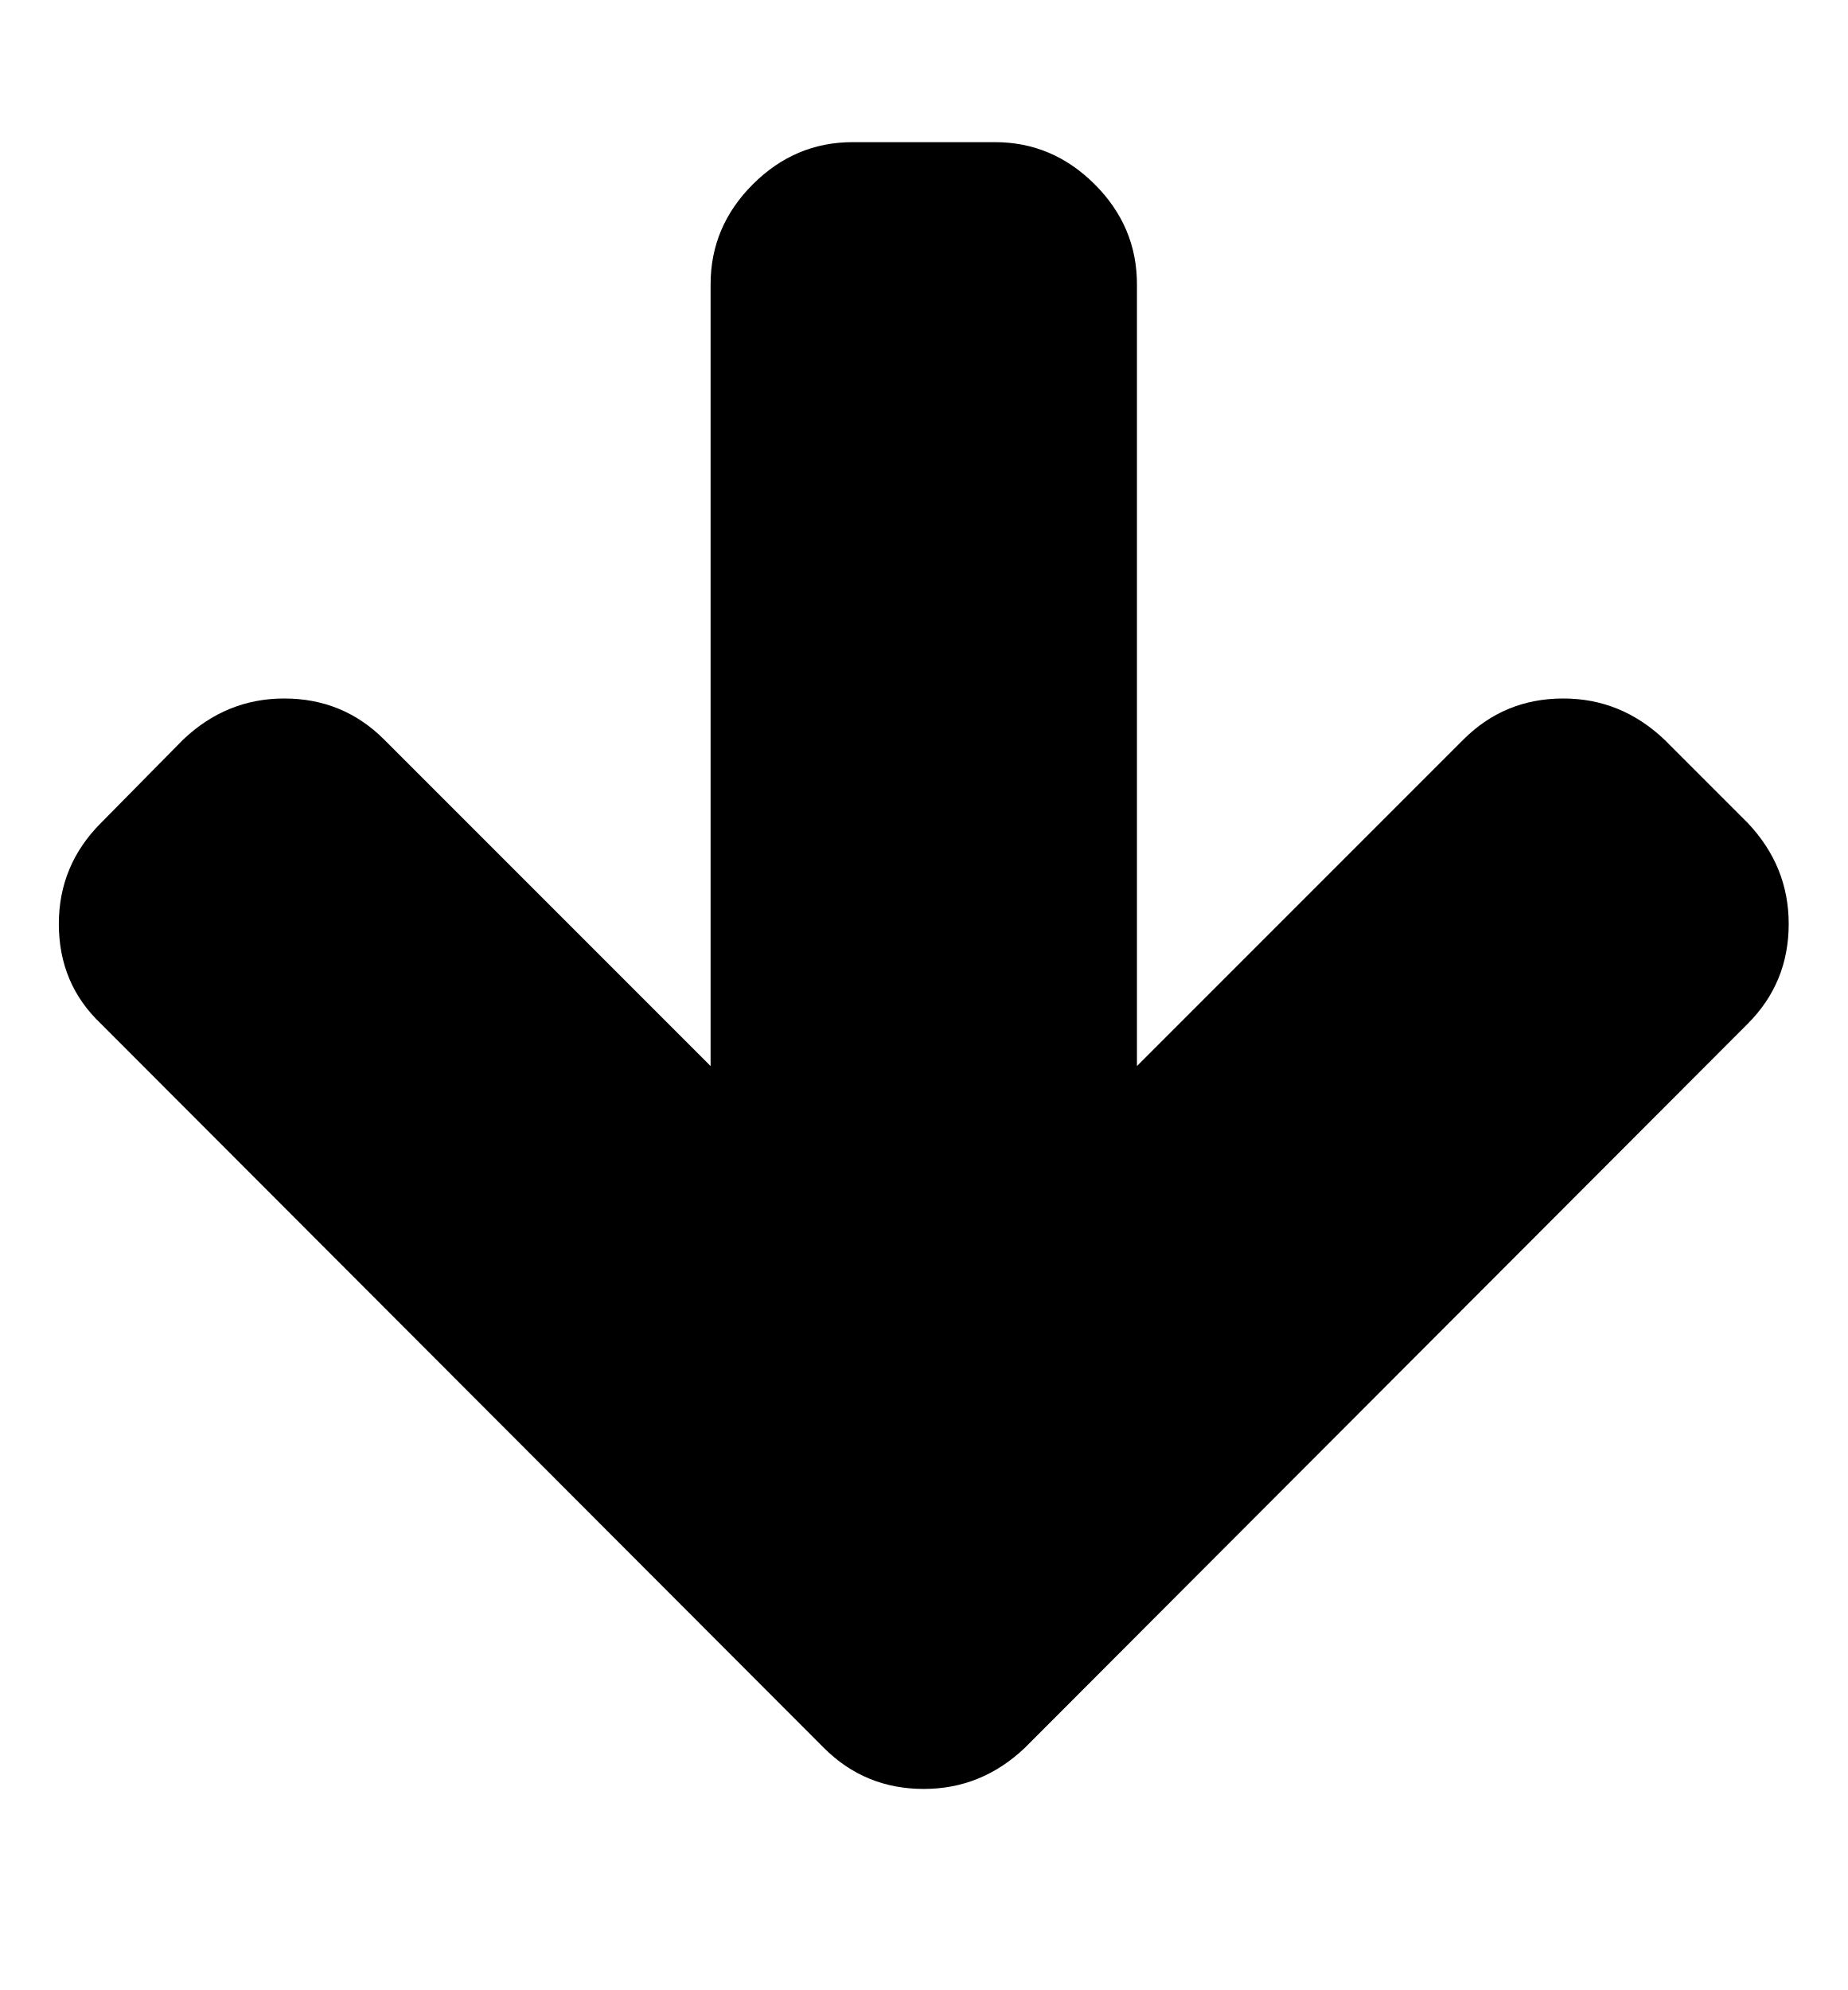
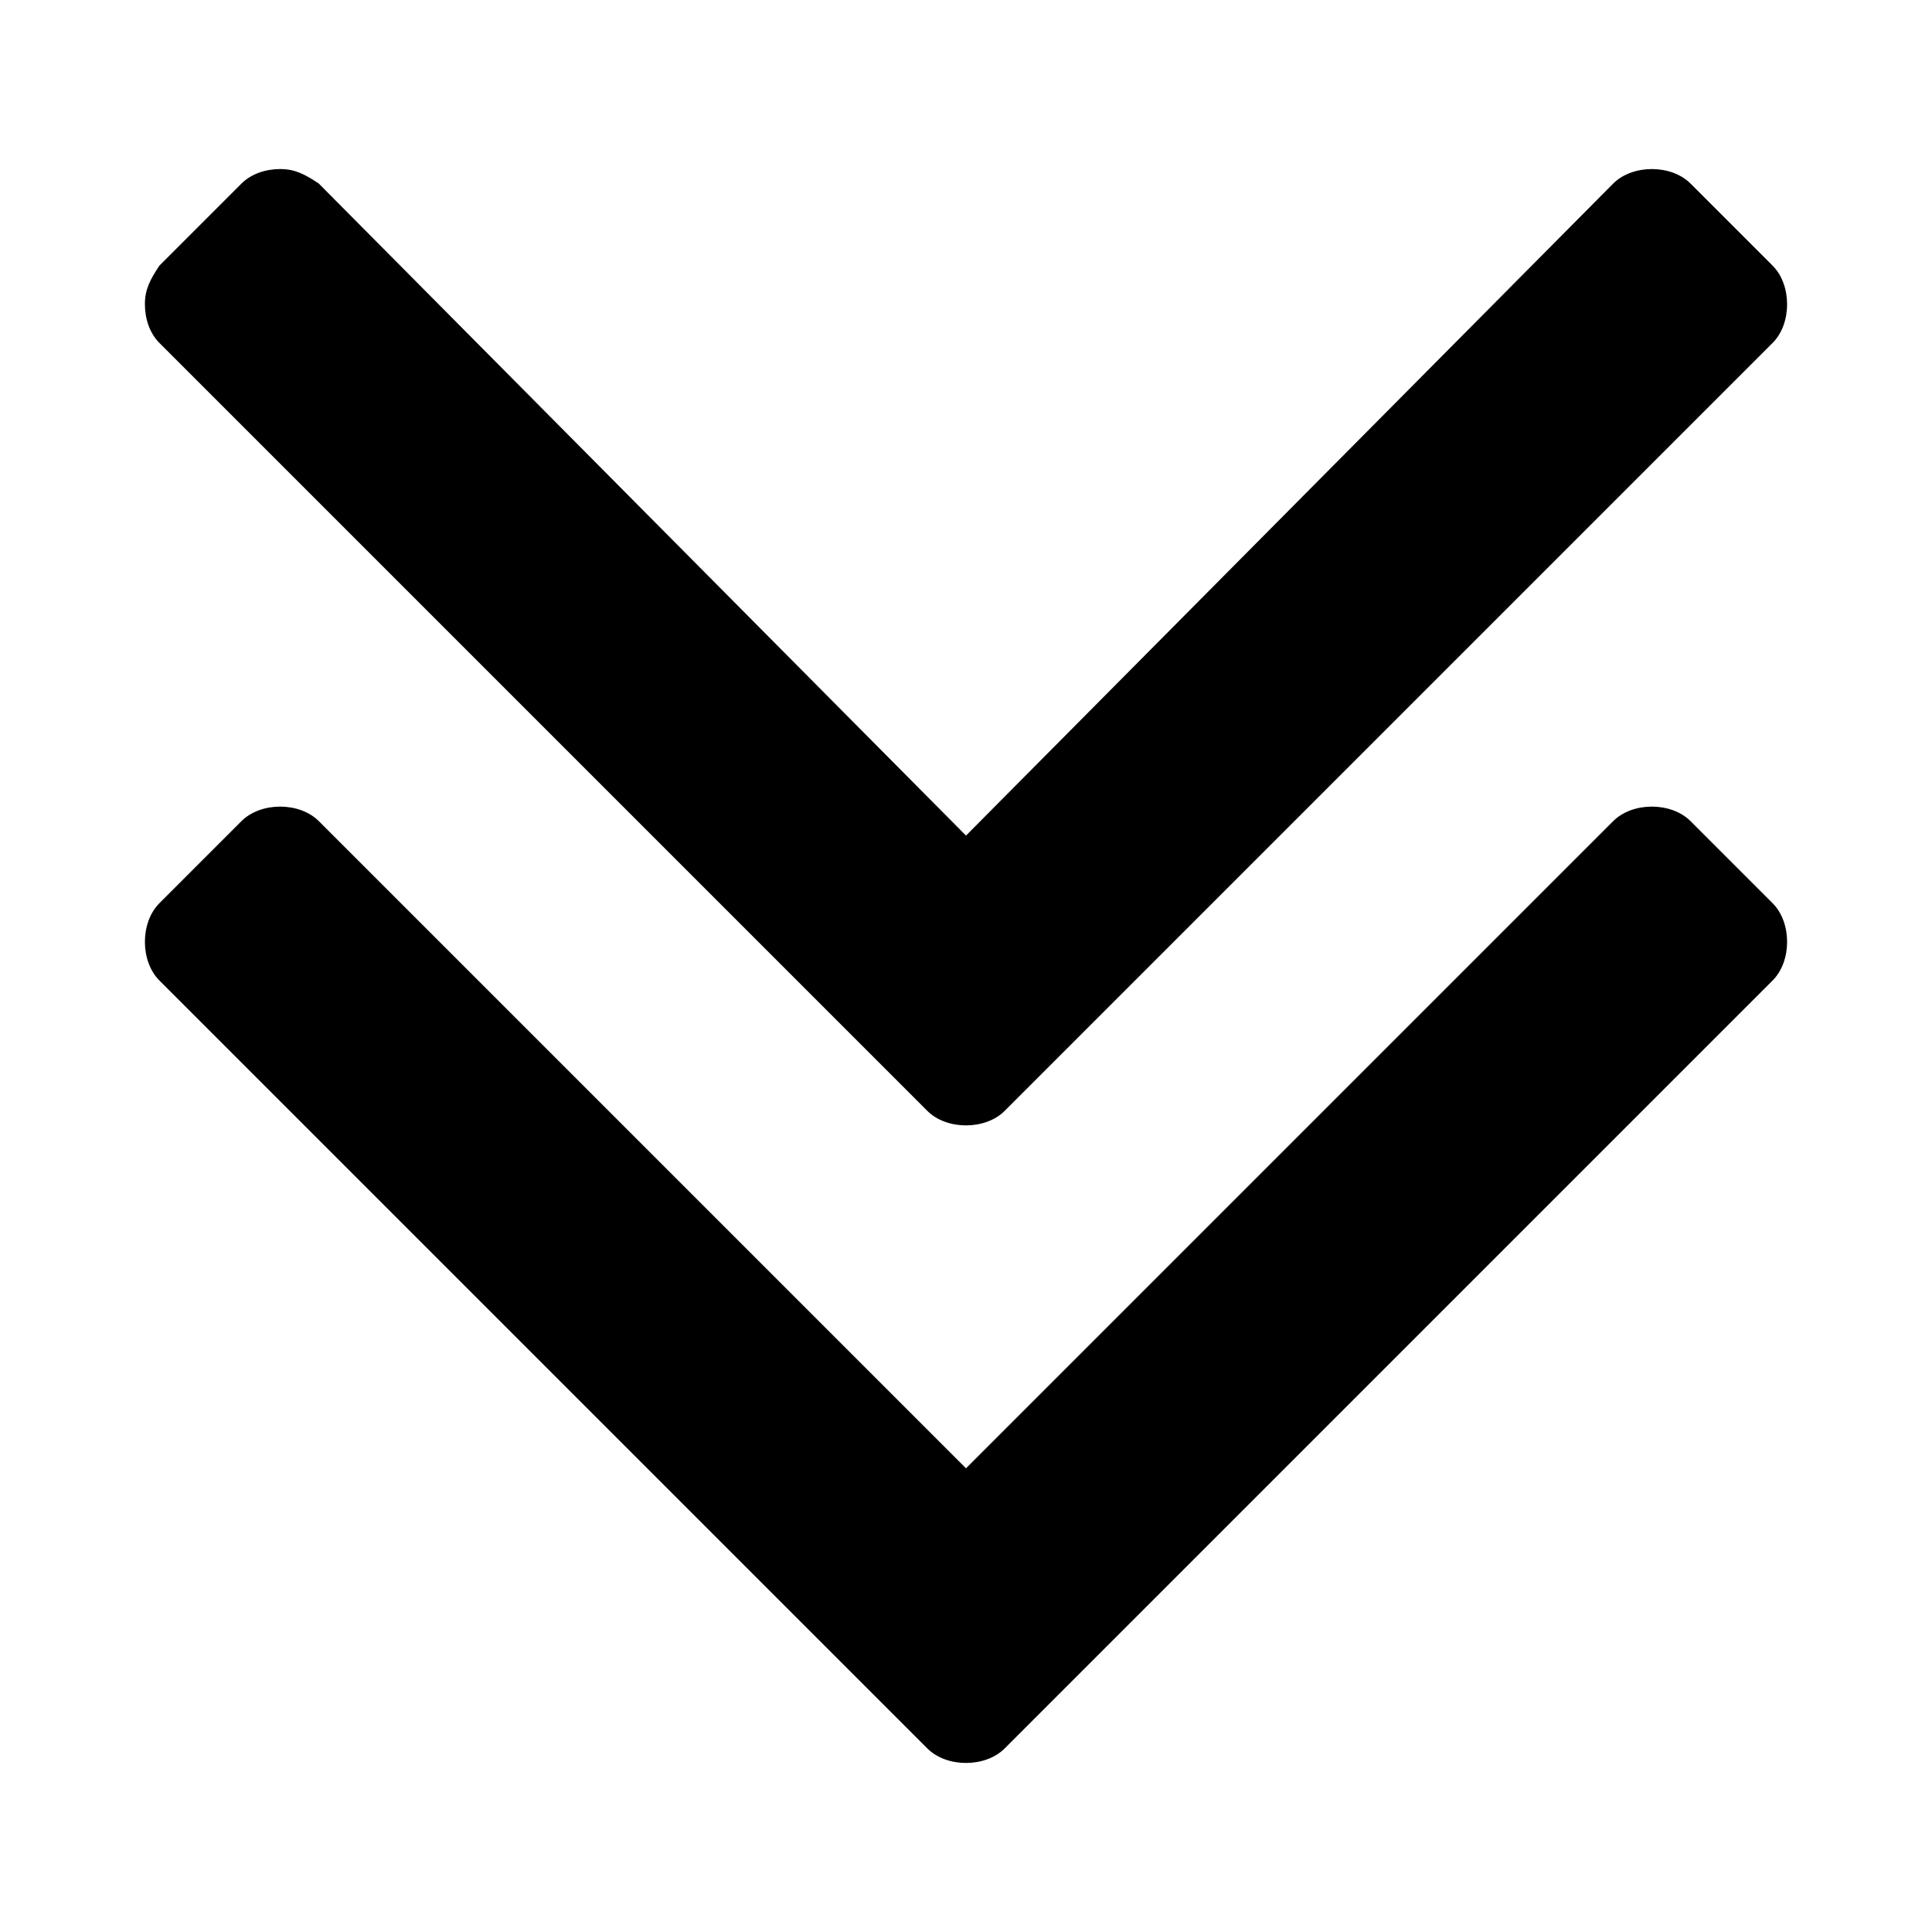
- <svg xmlns="http://www.w3.org/2000/svg" version="1.1" width="26" height="28" viewBox="0 0 26 28">
-   <path d="M25.172 13q0 0.828-0.578 1.406l-10.172 10.187q-0.609 0.578-1.422 0.578-0.828 0-1.406-0.578l-10.172-10.187q-0.594-0.562-0.594-1.406 0-0.828 0.594-1.422l1.156-1.172q0.609-0.578 1.422-0.578 0.828 0 1.406 0.578l4.594 4.594v-11q0-0.812 0.594-1.406t1.406-0.594h2q0.812 0 1.406 0.594t0.594 1.406v11l4.594-4.594q0.578-0.578 1.406-0.578 0.812 0 1.422 0.578l1.172 1.172q0.578 0.609 0.578 1.422z" />
+ <svg xmlns="http://www.w3.org/2000/svg" viewBox="0 0 40 40">
+   <path d="M35 17c-.2-.2-.5-.3-.8-.3-.3 0-.6.1-.8.3L20 30.4 6.6 17c-.2-.2-.5-.3-.8-.3-.3 0-.6.1-.8.3l-1.7 1.7c-.2.2-.3.5-.3.8 0 .3.1.6.3.8l15.9 15.9c.2.2.5.3.8.3.3 0 .6-.1.8-.3l15.9-15.9c.2-.2.3-.5.3-.8 0-.3-.1-.6-.3-.8L35 17z" />
+   <path d="M19.2 23c.2.2.5.3.8.3.3 0 .6-.1.8-.3L36.7 7.1c.2-.2.3-.5.3-.8 0-.3-.1-.6-.3-.8L35 3.8c-.2-.2-.5-.3-.8-.3-.3 0-.6.1-.8.3L20 17.3 6.6 3.8c-.3-.2-.5-.3-.8-.3-.3 0-.6.1-.8.3L3.3 5.5c-.2.3-.3.5-.3.8 0 .3.1.6.3.8L19.2 23z" />
</svg>
